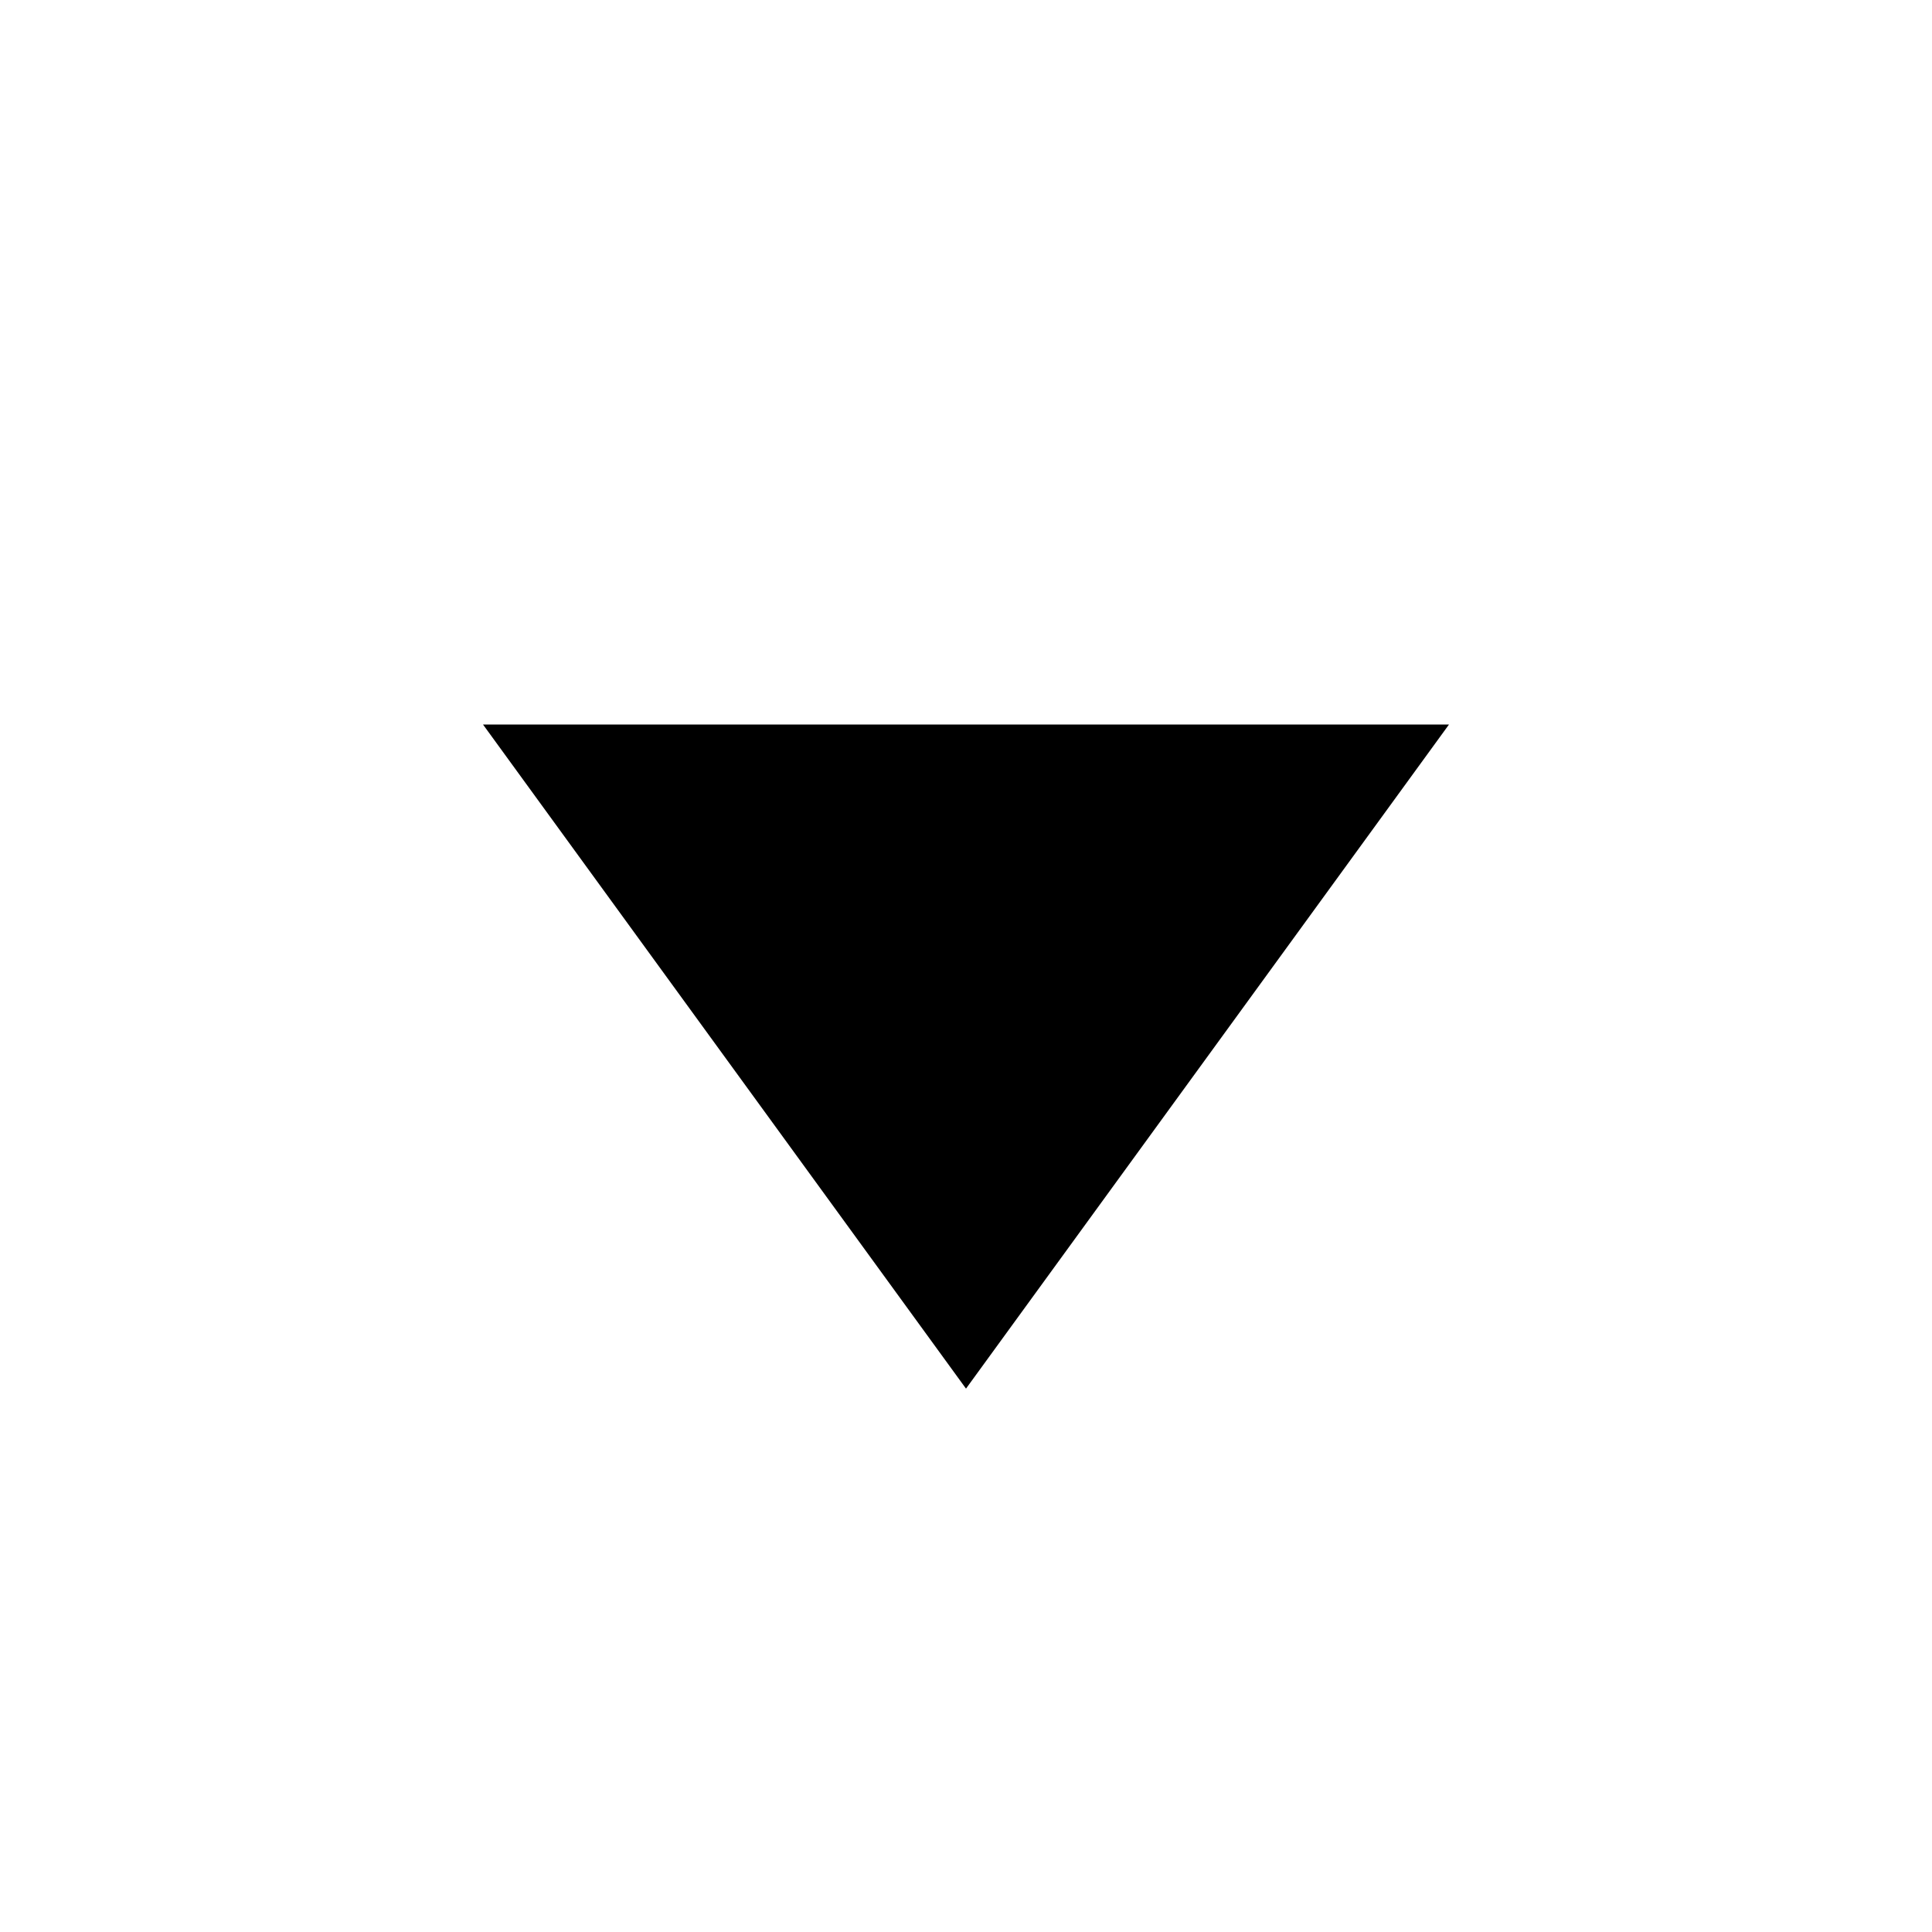
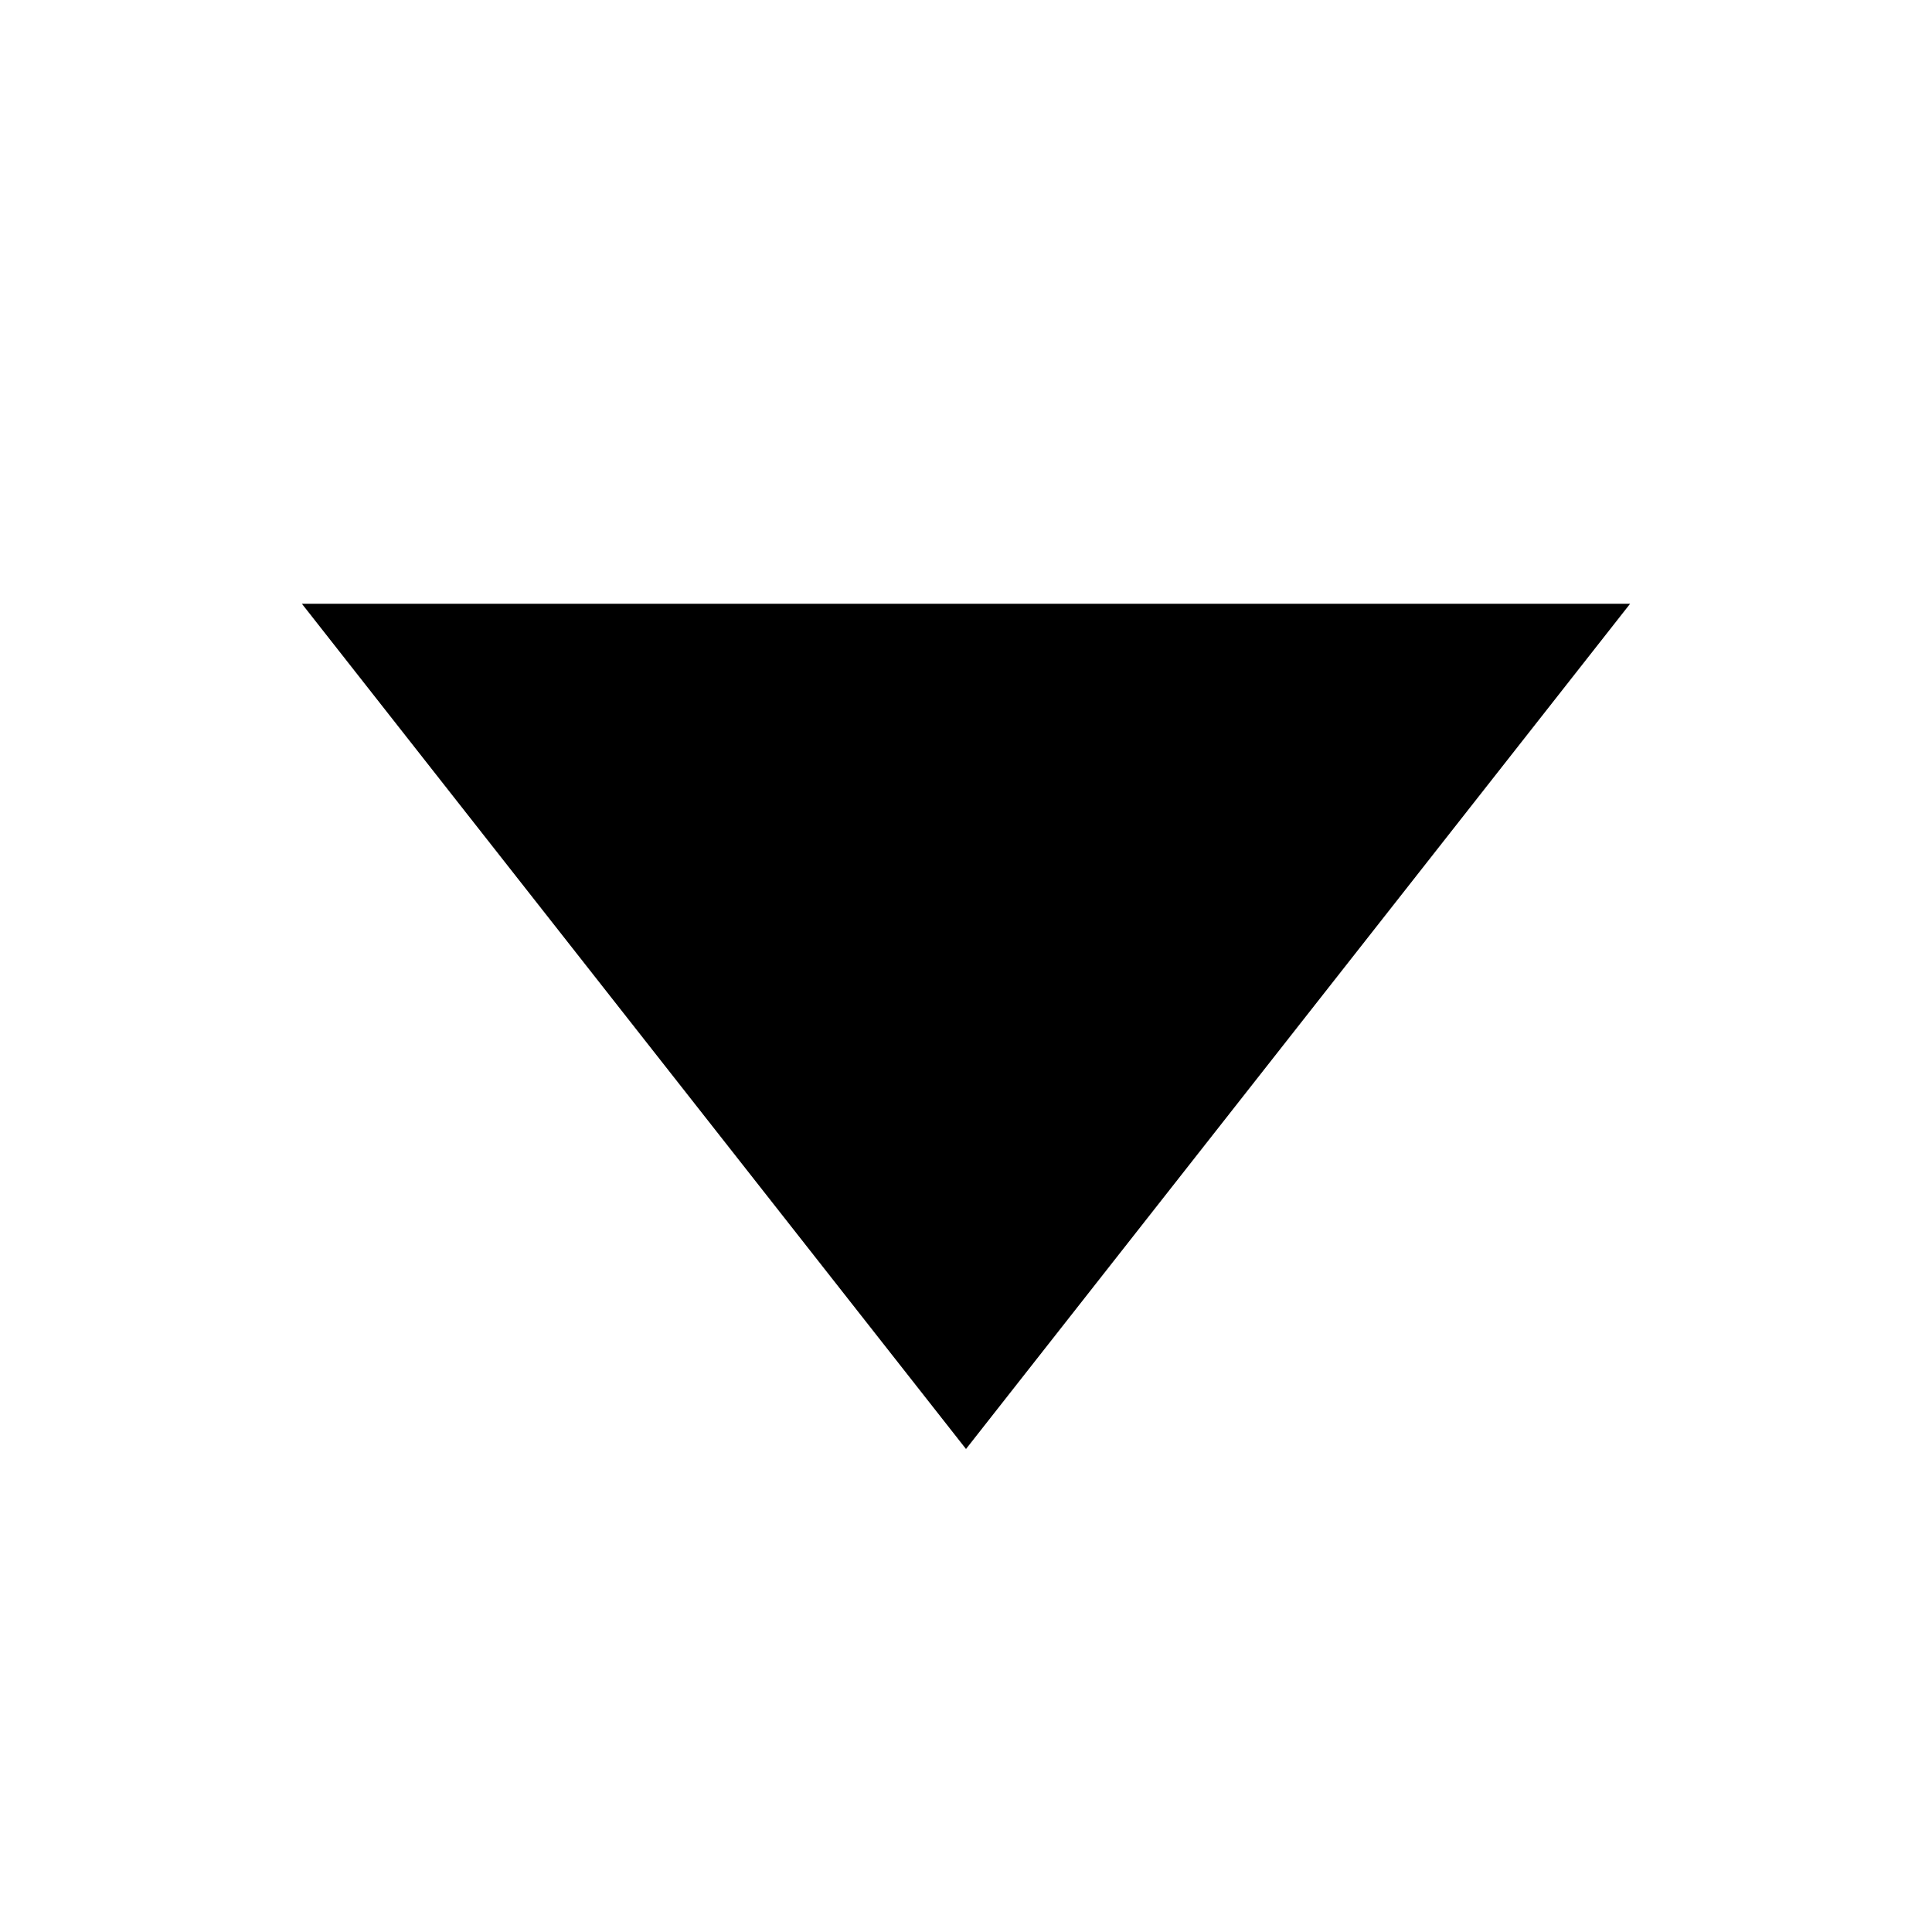
<svg xmlns="http://www.w3.org/2000/svg" viewBox="0 0 32 32" fill="none" stroke="currentColor" stroke-width="2" stroke-linecap="round" stroke-linejoin="round">
-   <path fill="currentColor" stroke="none" d="M 8 12 L 24 12 L 16 23 Z" />
+   <path fill="currentColor" stroke="none" d="M 5 10 L 27 10 L 16 24 Z" />
</svg>
